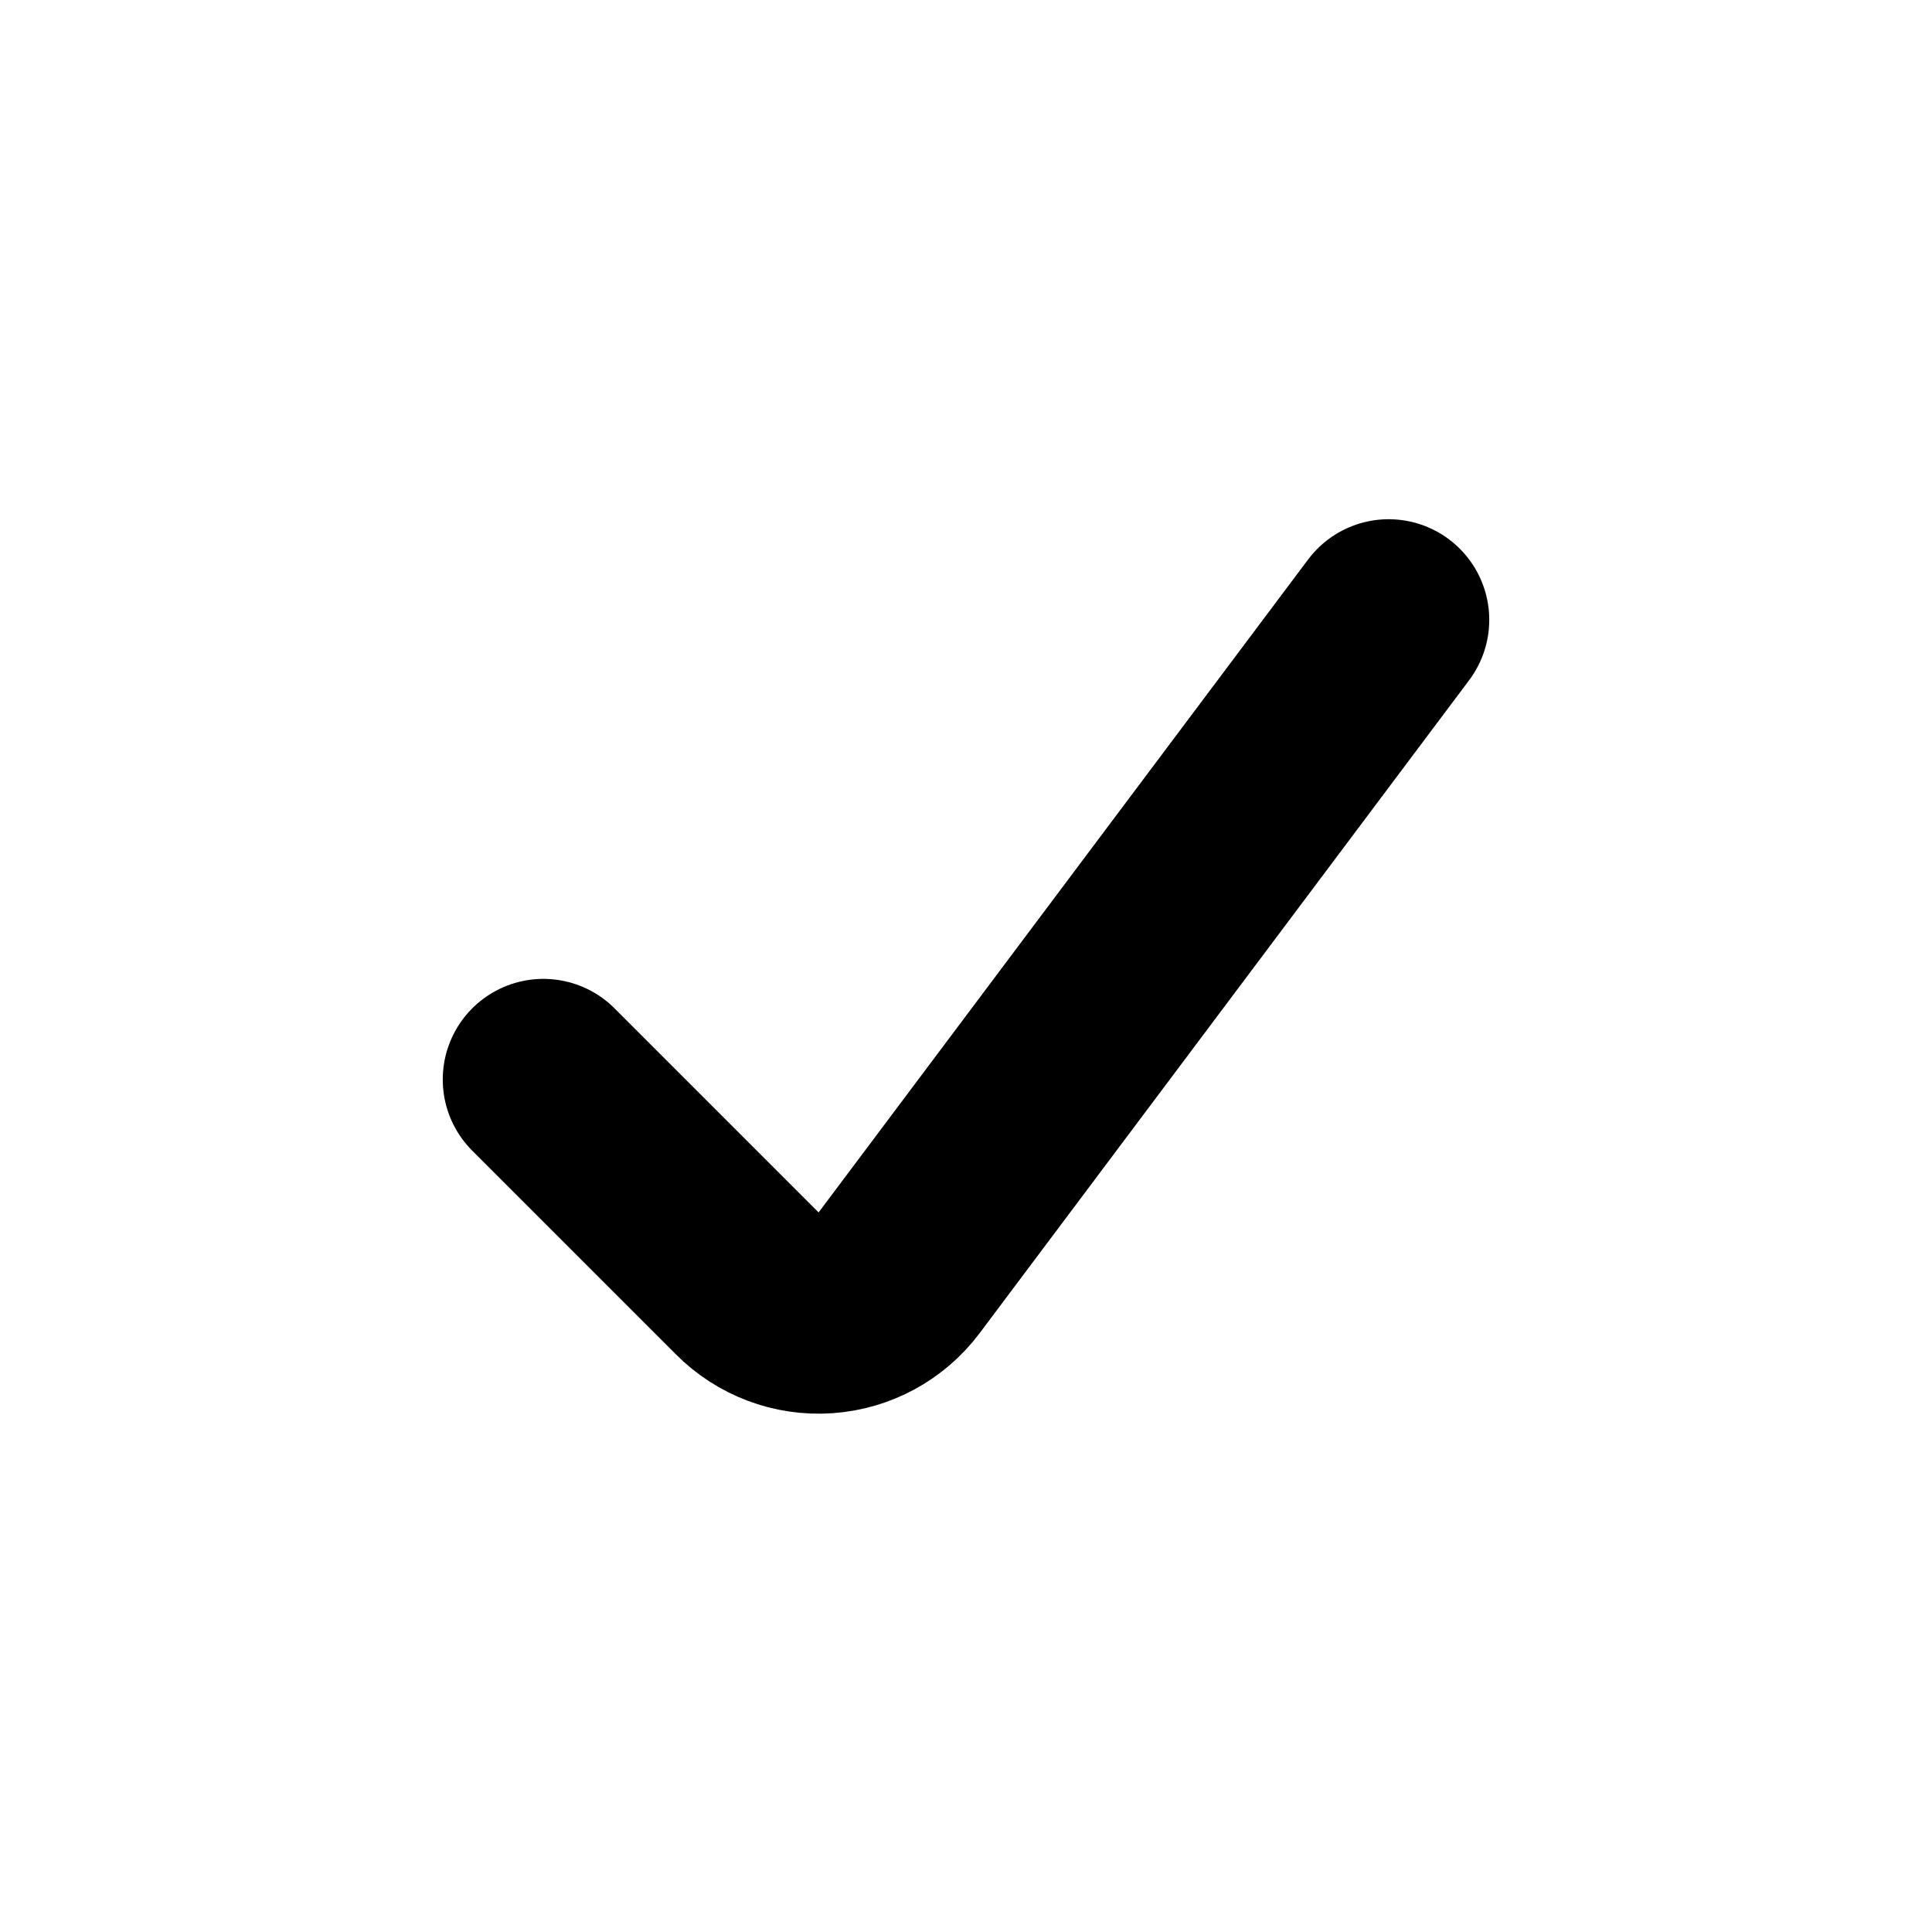
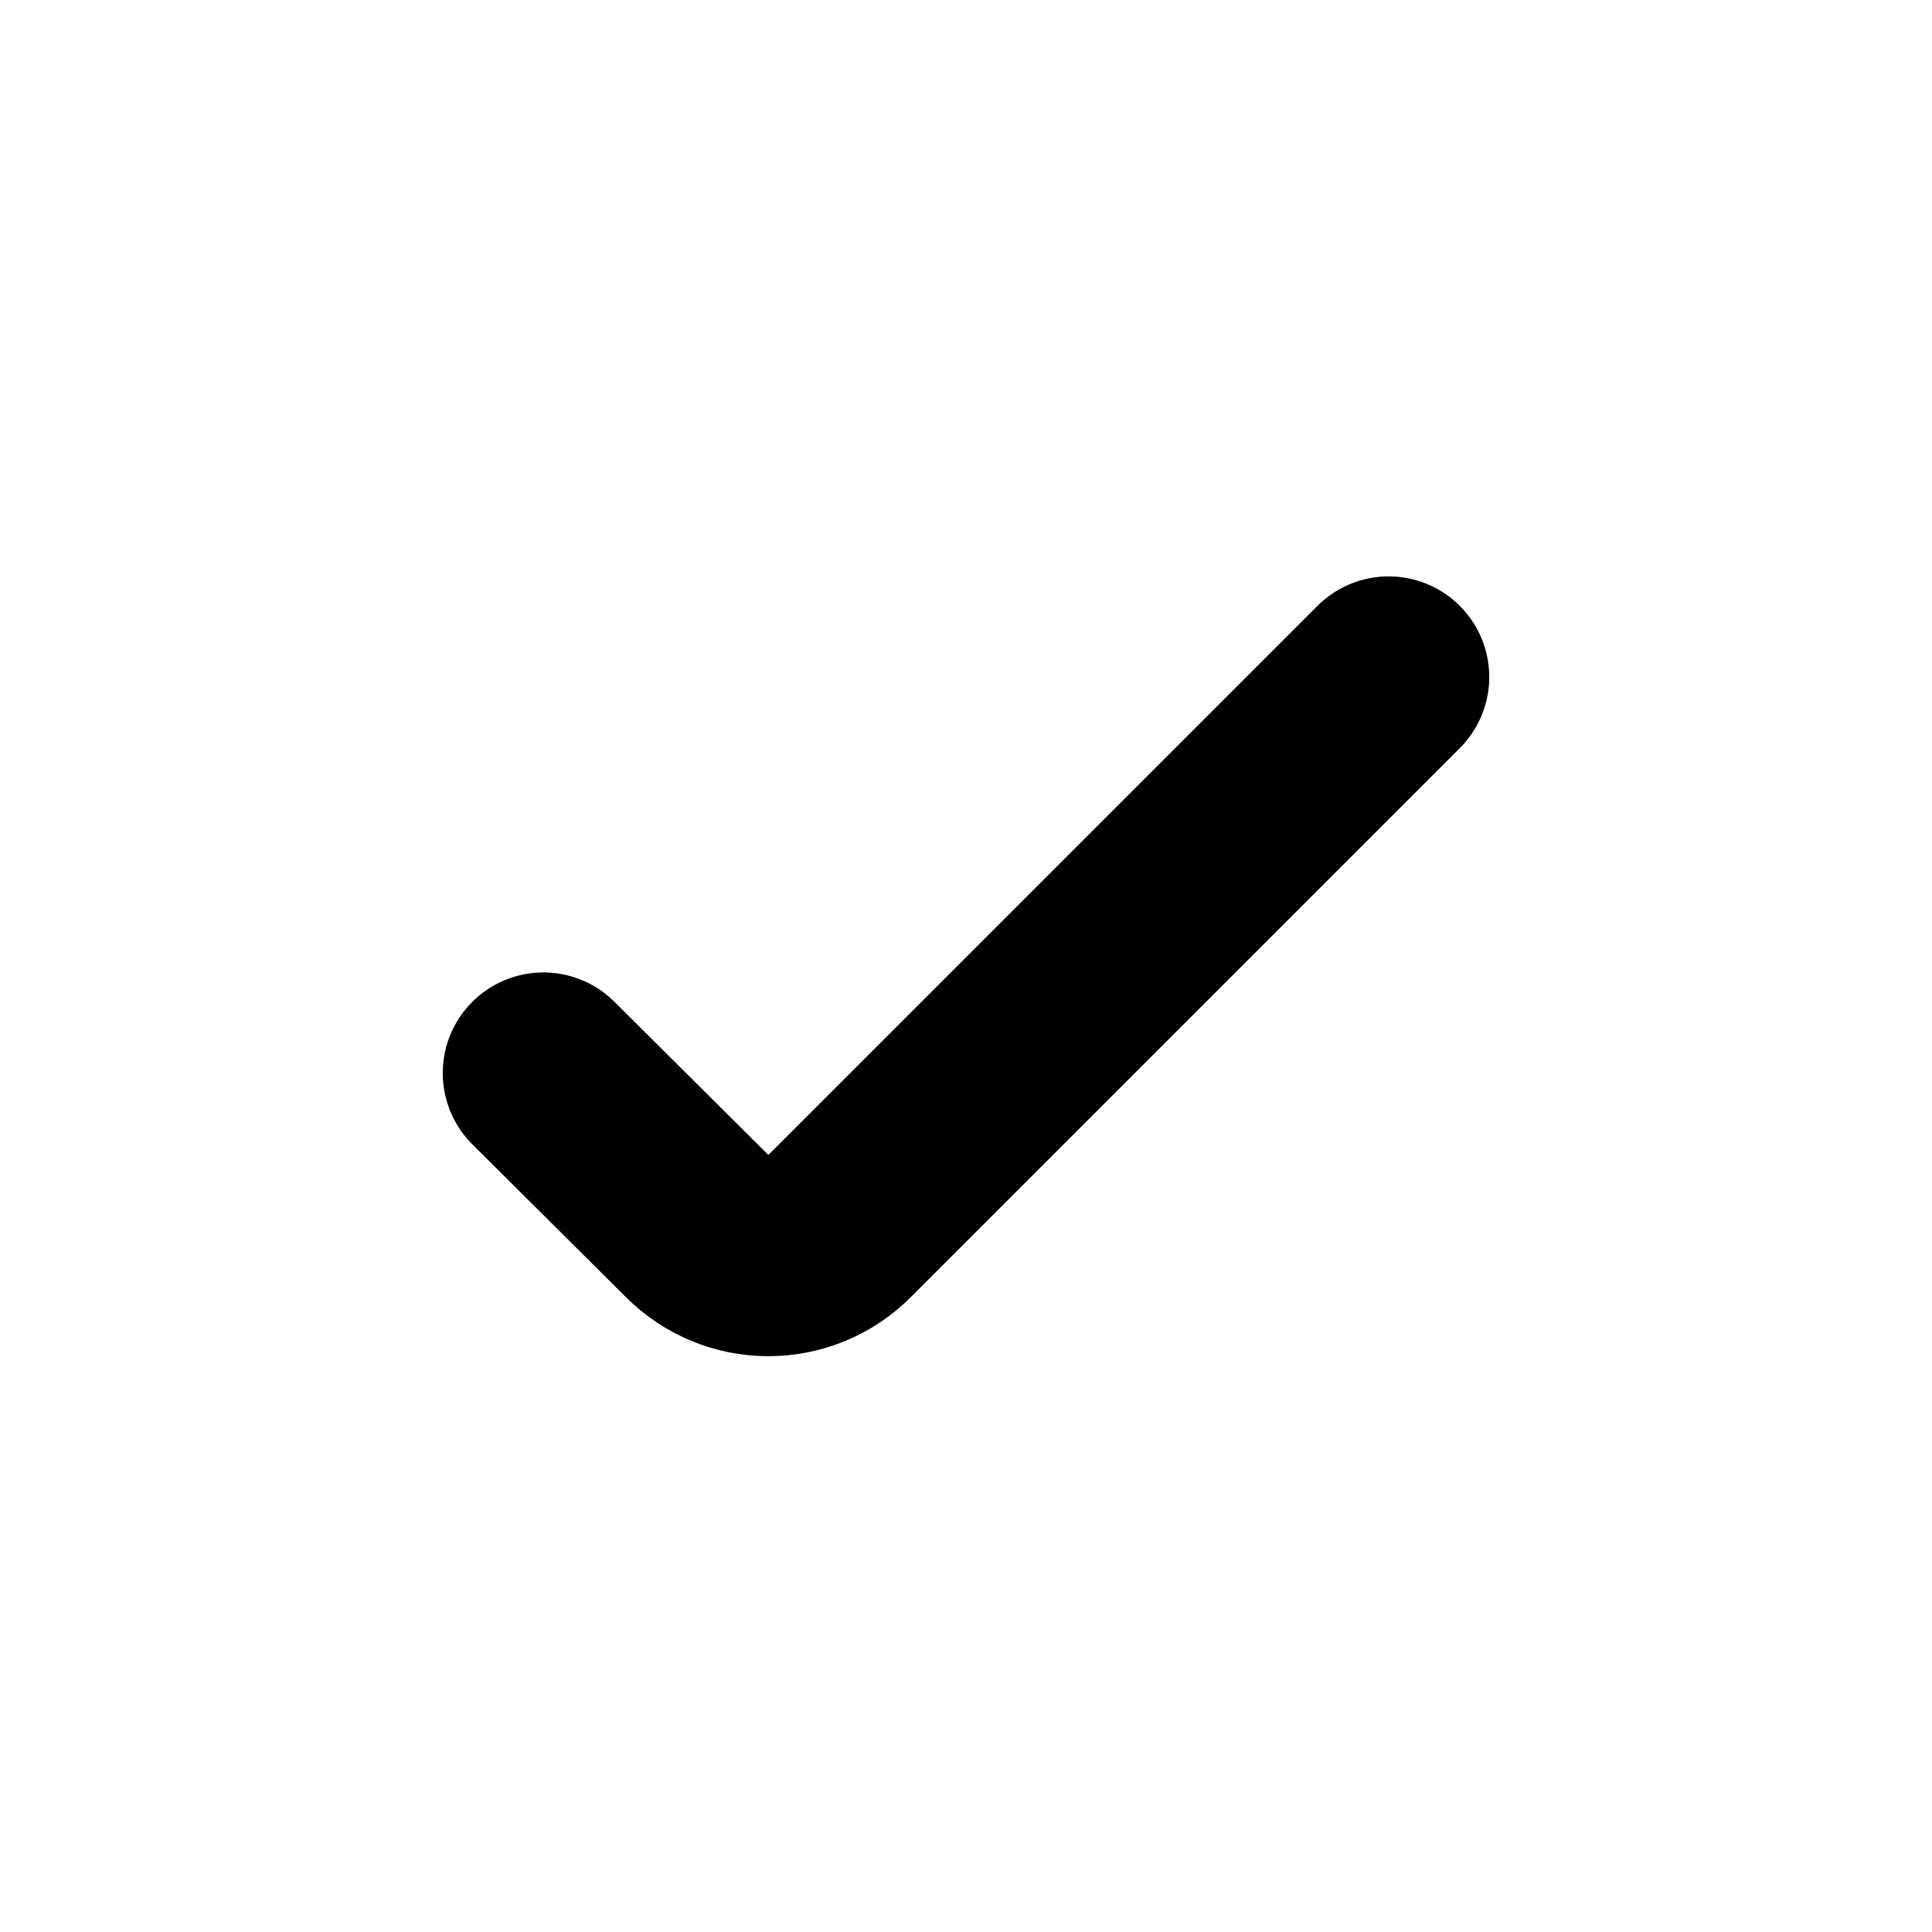
<svg xmlns="http://www.w3.org/2000/svg" viewBox="0 0 24 24" fill="none" stroke="currentColor" stroke-width="2.5" stroke-linecap="round" stroke-linejoin="round">
-   <path d="M6.75 13.41L9.28 15.94A1.25 1.25 0 0 0 11.17 15.81L17.25 7.7" />
+   <path d="M6.75 13.33L8.66 15.23A1.25 1.25 0 0 0 10.43 15.23L17.25 8.41" />
</svg>
